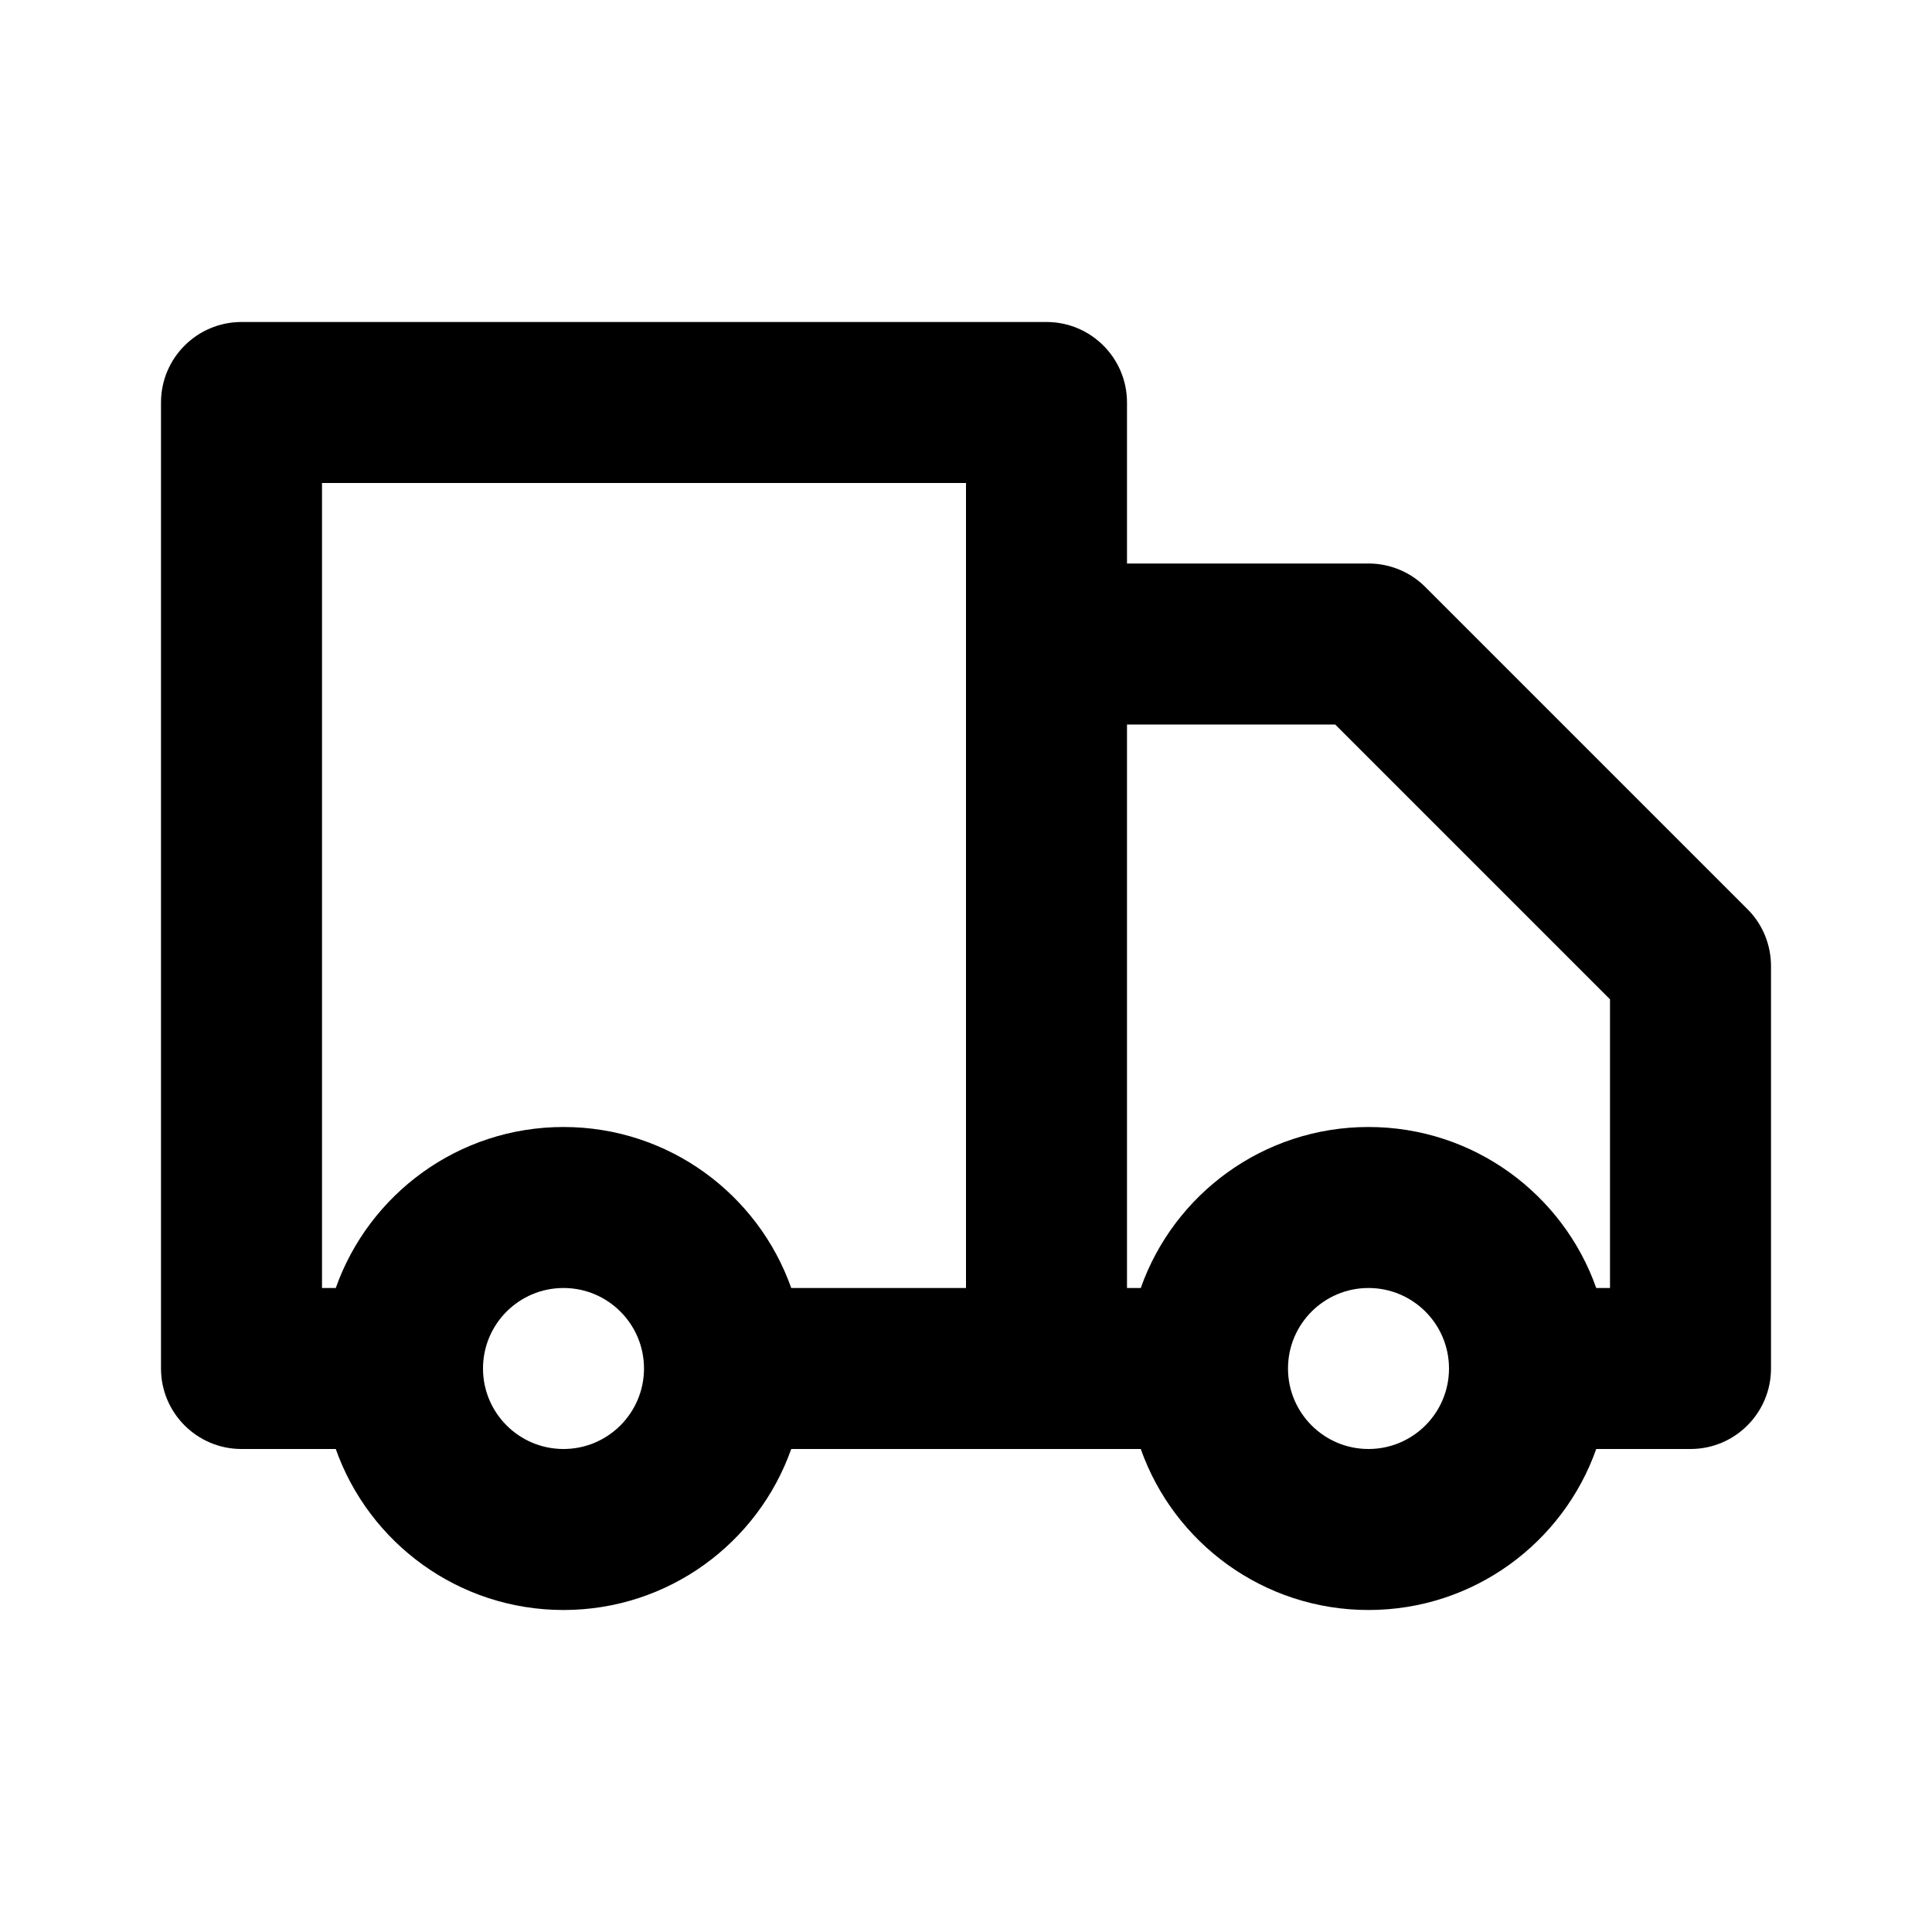
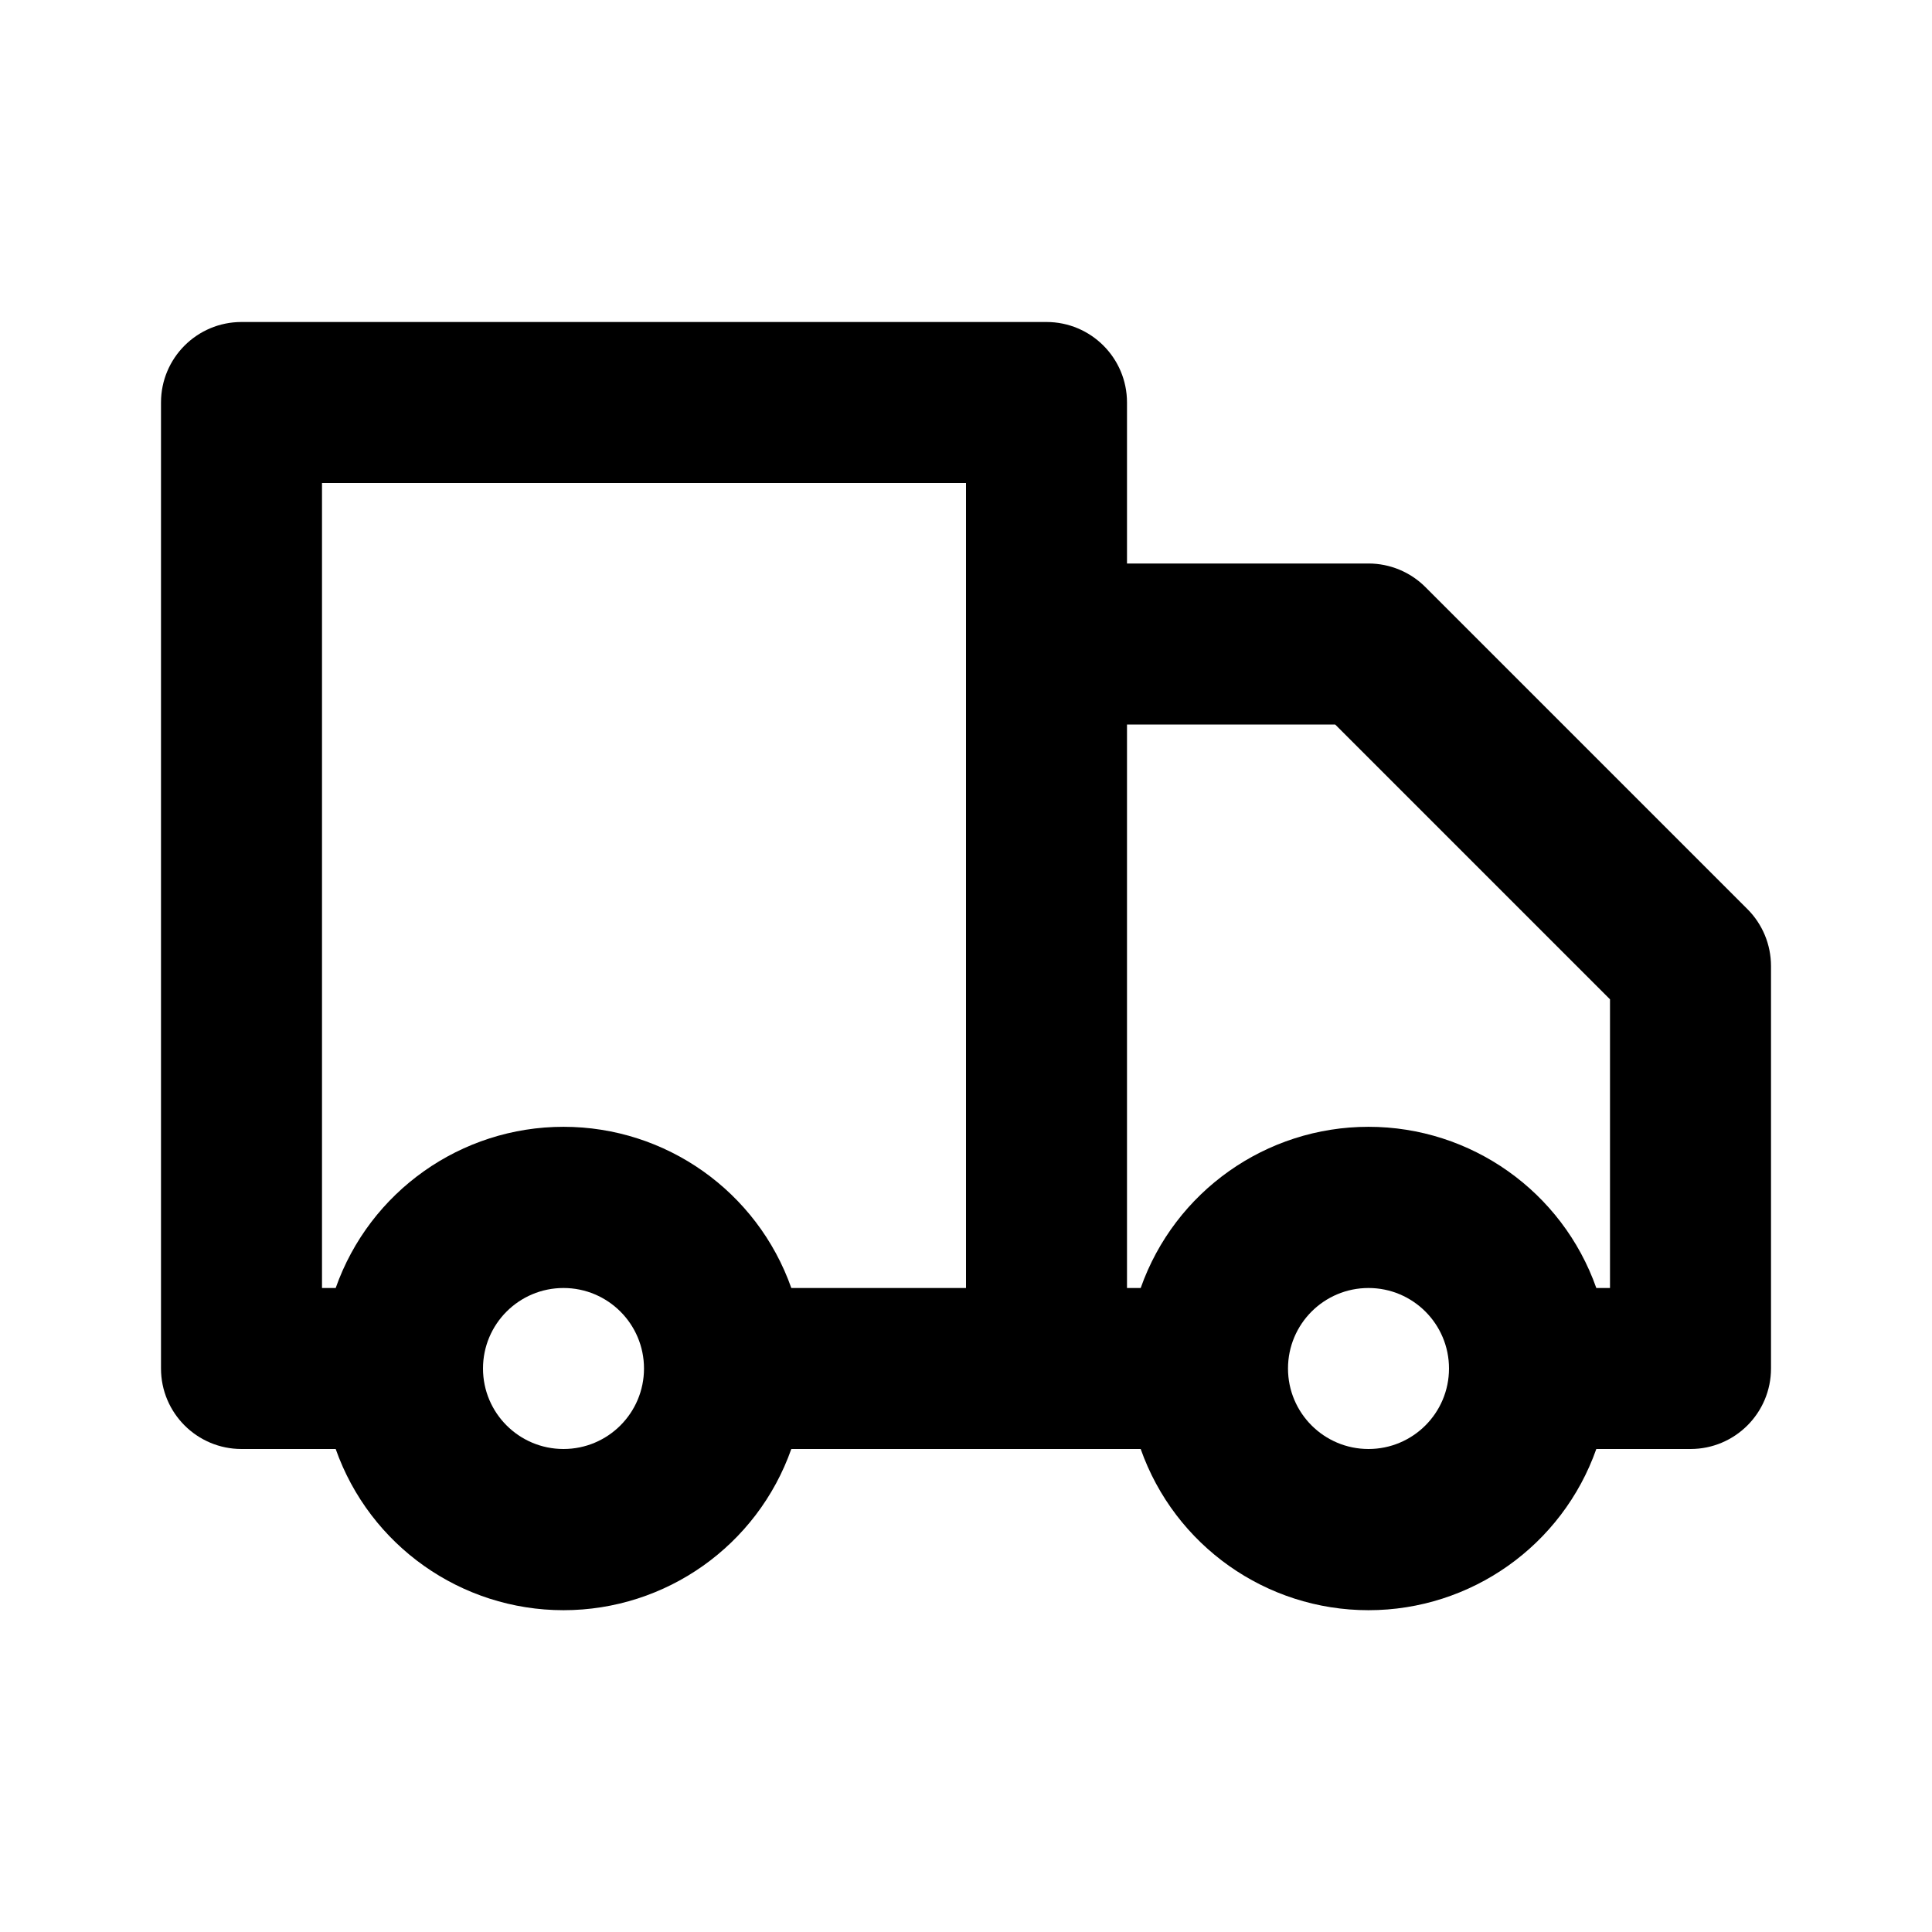
- <svg xmlns="http://www.w3.org/2000/svg" width="24" height="24" viewBox="0 0 24 24" fill="none">
-   <path fill-rule="evenodd" clip-rule="evenodd" d="M2 5C2 4.448 2.448 4 3 4H13C13.552 4 14 4.448 14 5V7H17C17.265 7 17.52 7.105 17.707 7.293L21.707 11.293C21.895 11.48 22 11.735 22 12V17C22 17.552 21.552 18 21 18H19.829C19.418 19.165 18.306 20 17 20C15.694 20 14.582 19.165 14.171 18H13H9.829C9.417 19.165 8.306 20 7 20C5.694 20 4.583 19.165 4.171 18H3C2.448 18 2 17.552 2 17V5ZM16 17C16 17.552 16.448 18 17 18C17.552 18 18 17.552 18 17C18 16.448 17.552 16 17 16C16.448 16 16 16.448 16 17ZM19.829 16C19.418 14.835 18.306 14 17 14C15.694 14 14.582 14.835 14.171 16H14V9H16.586L20 12.414V16H19.829ZM12 16H9.829C9.417 14.835 8.306 14 7 14C5.694 14 4.583 14.835 4.171 16H4V6H12V8V16ZM7 16C6.448 16 6 16.448 6 17C6 17.552 6.448 18 7 18C7.552 18 8 17.552 8 17C8 16.448 7.552 16 7 16Z" fill="currentColor" />
+ <svg xmlns="http://www.w3.org/2000/svg" width="24" height="24" fill="none">
+   <path fill-rule="evenodd" clip-rule="evenodd" d="M2 5a1 1 0 011-1h10a1 1 0 011 1v2h3a1 1 0 01.707.293l4 4A1 1 0 0122 12v5a1 1 0 01-1 1h-1.17a3.001 3.001 0 01-5.66 0H9.83a3.001 3.001 0 01-5.66 0H3a1 1 0 01-1-1V5zm14 12a1 1 0 102 0 1 1 0 00-2 0zm3.83-1a3.001 3.001 0 00-5.66 0H14V9h2.586L20 12.414V16h-.17zM12 16H9.83a3.001 3.001 0 00-5.66 0H4V6h8v10zm-5 0a1 1 0 100 2 1 1 0 000-2z" fill="currentColor" />
</svg>
